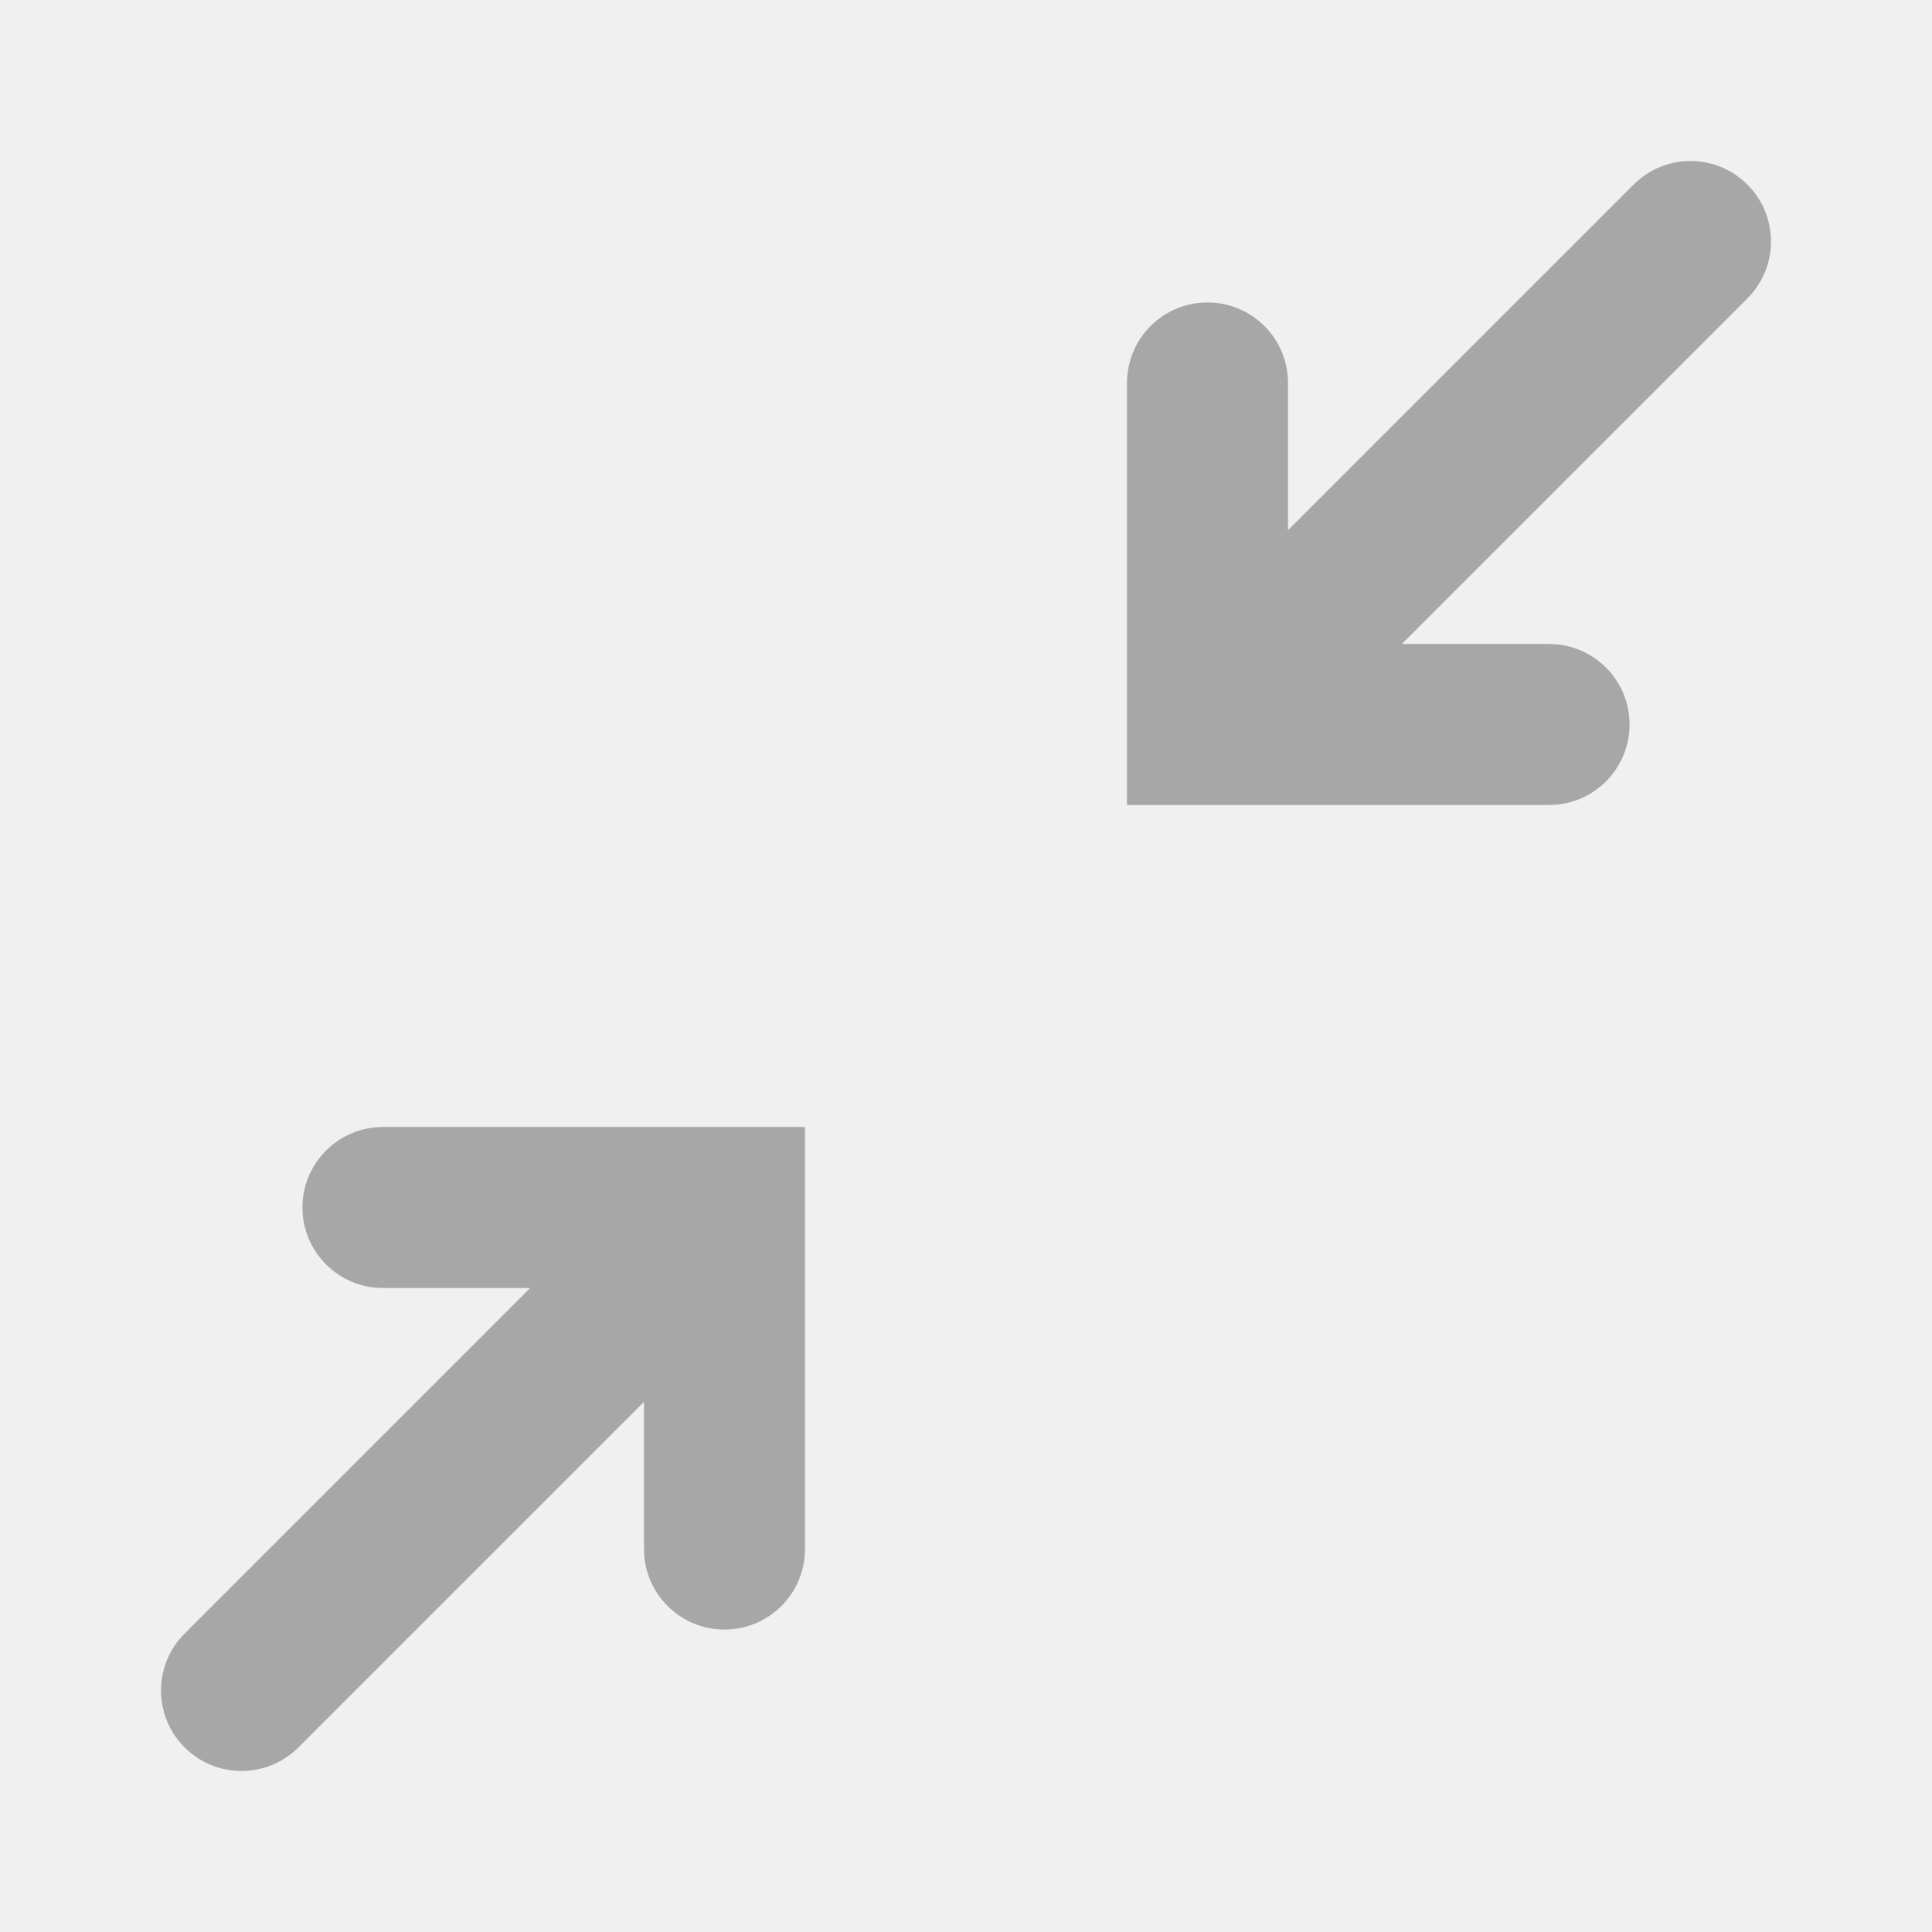
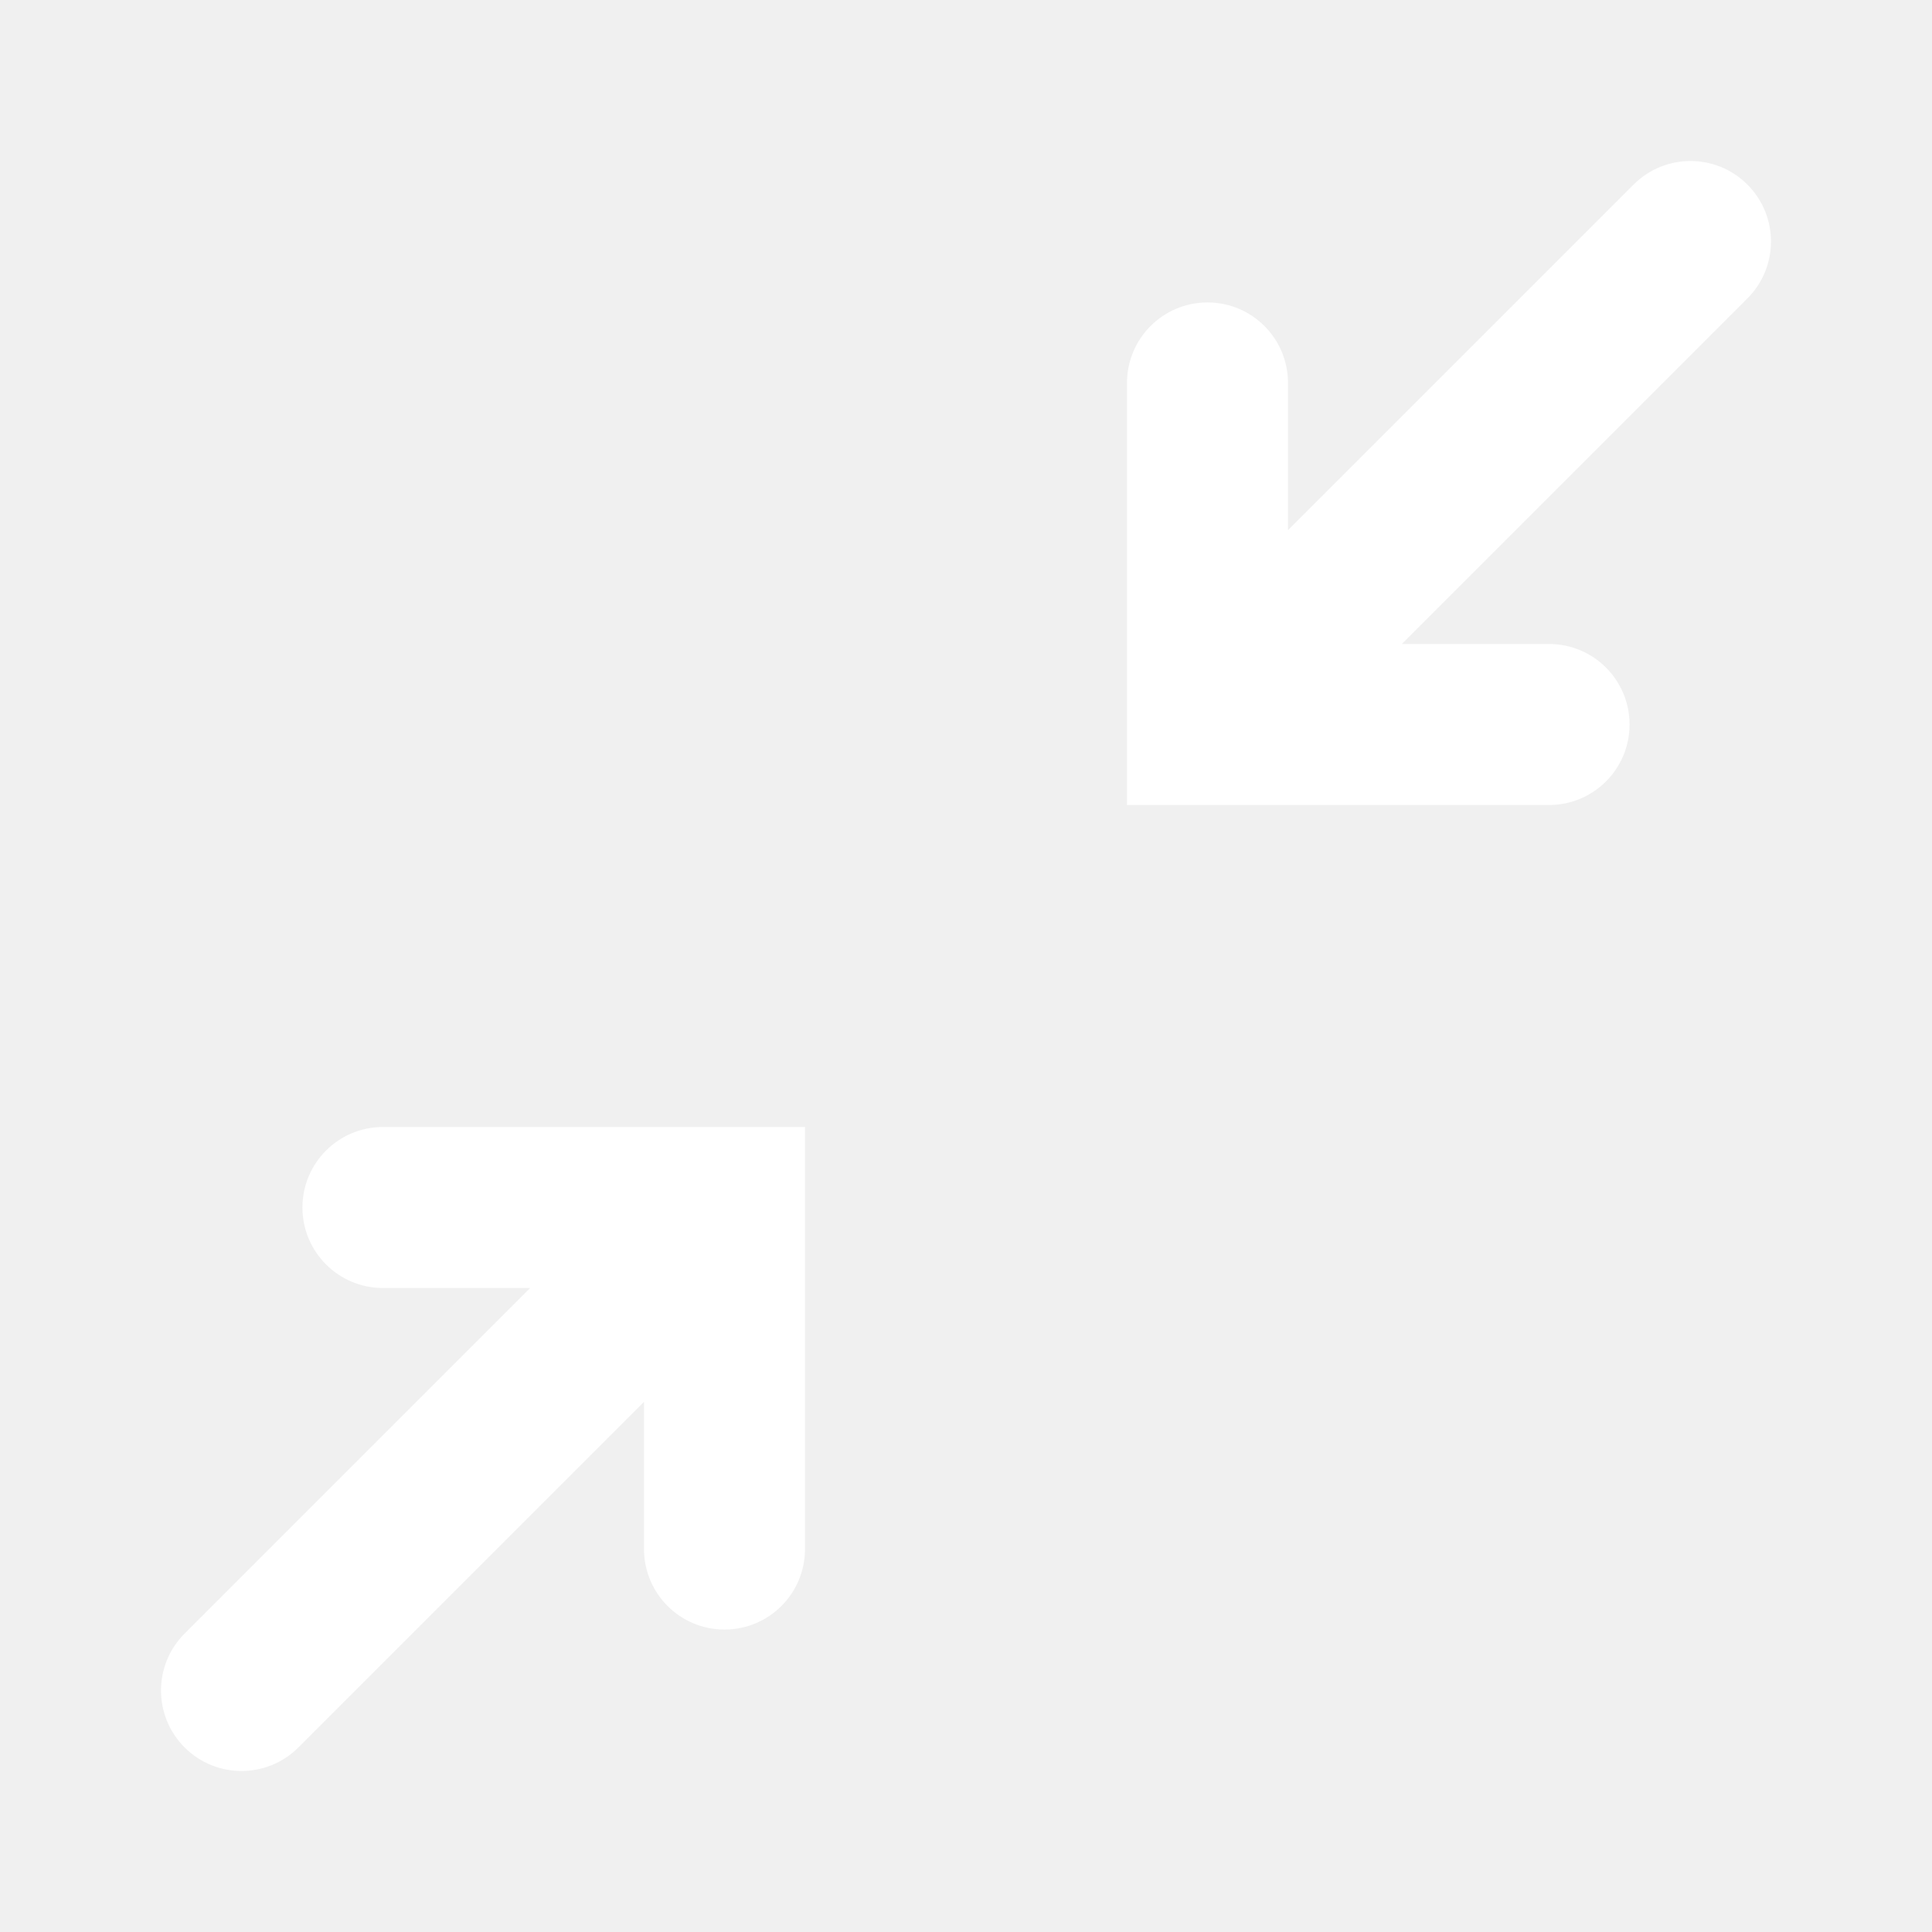
- <svg xmlns="http://www.w3.org/2000/svg" fill="#a7a7a7" data-encore-id="icon" role="img" aria-hidden="true" viewBox="0 0 24 24" class="Svg-sc-ytk21e-0 bneLcE">
+ <svg xmlns="http://www.w3.org/2000/svg" fill="#fff" data-encore-id="icon" role="img" aria-hidden="true" viewBox="0 0 24 24" class="Svg-sc-ytk21e-0 bneLcE">
  <path d="M21.707 2.293a1 1 0 0 1 0 1.414L17.414 8h1.829a1 1 0 0 1 0 2H14V4.757a1 1 0 1 1 2 0v1.829l4.293-4.293a1 1 0 0 1 1.414 0zM2.293 21.707a1 1 0 0 1 0-1.414L6.586 16H4.757a1 1 0 0 1 0-2H10v5.243a1 1 0 0 1-2 0v-1.829l-4.293 4.293a1 1 0 0 1-1.414 0z" />
</svg>
